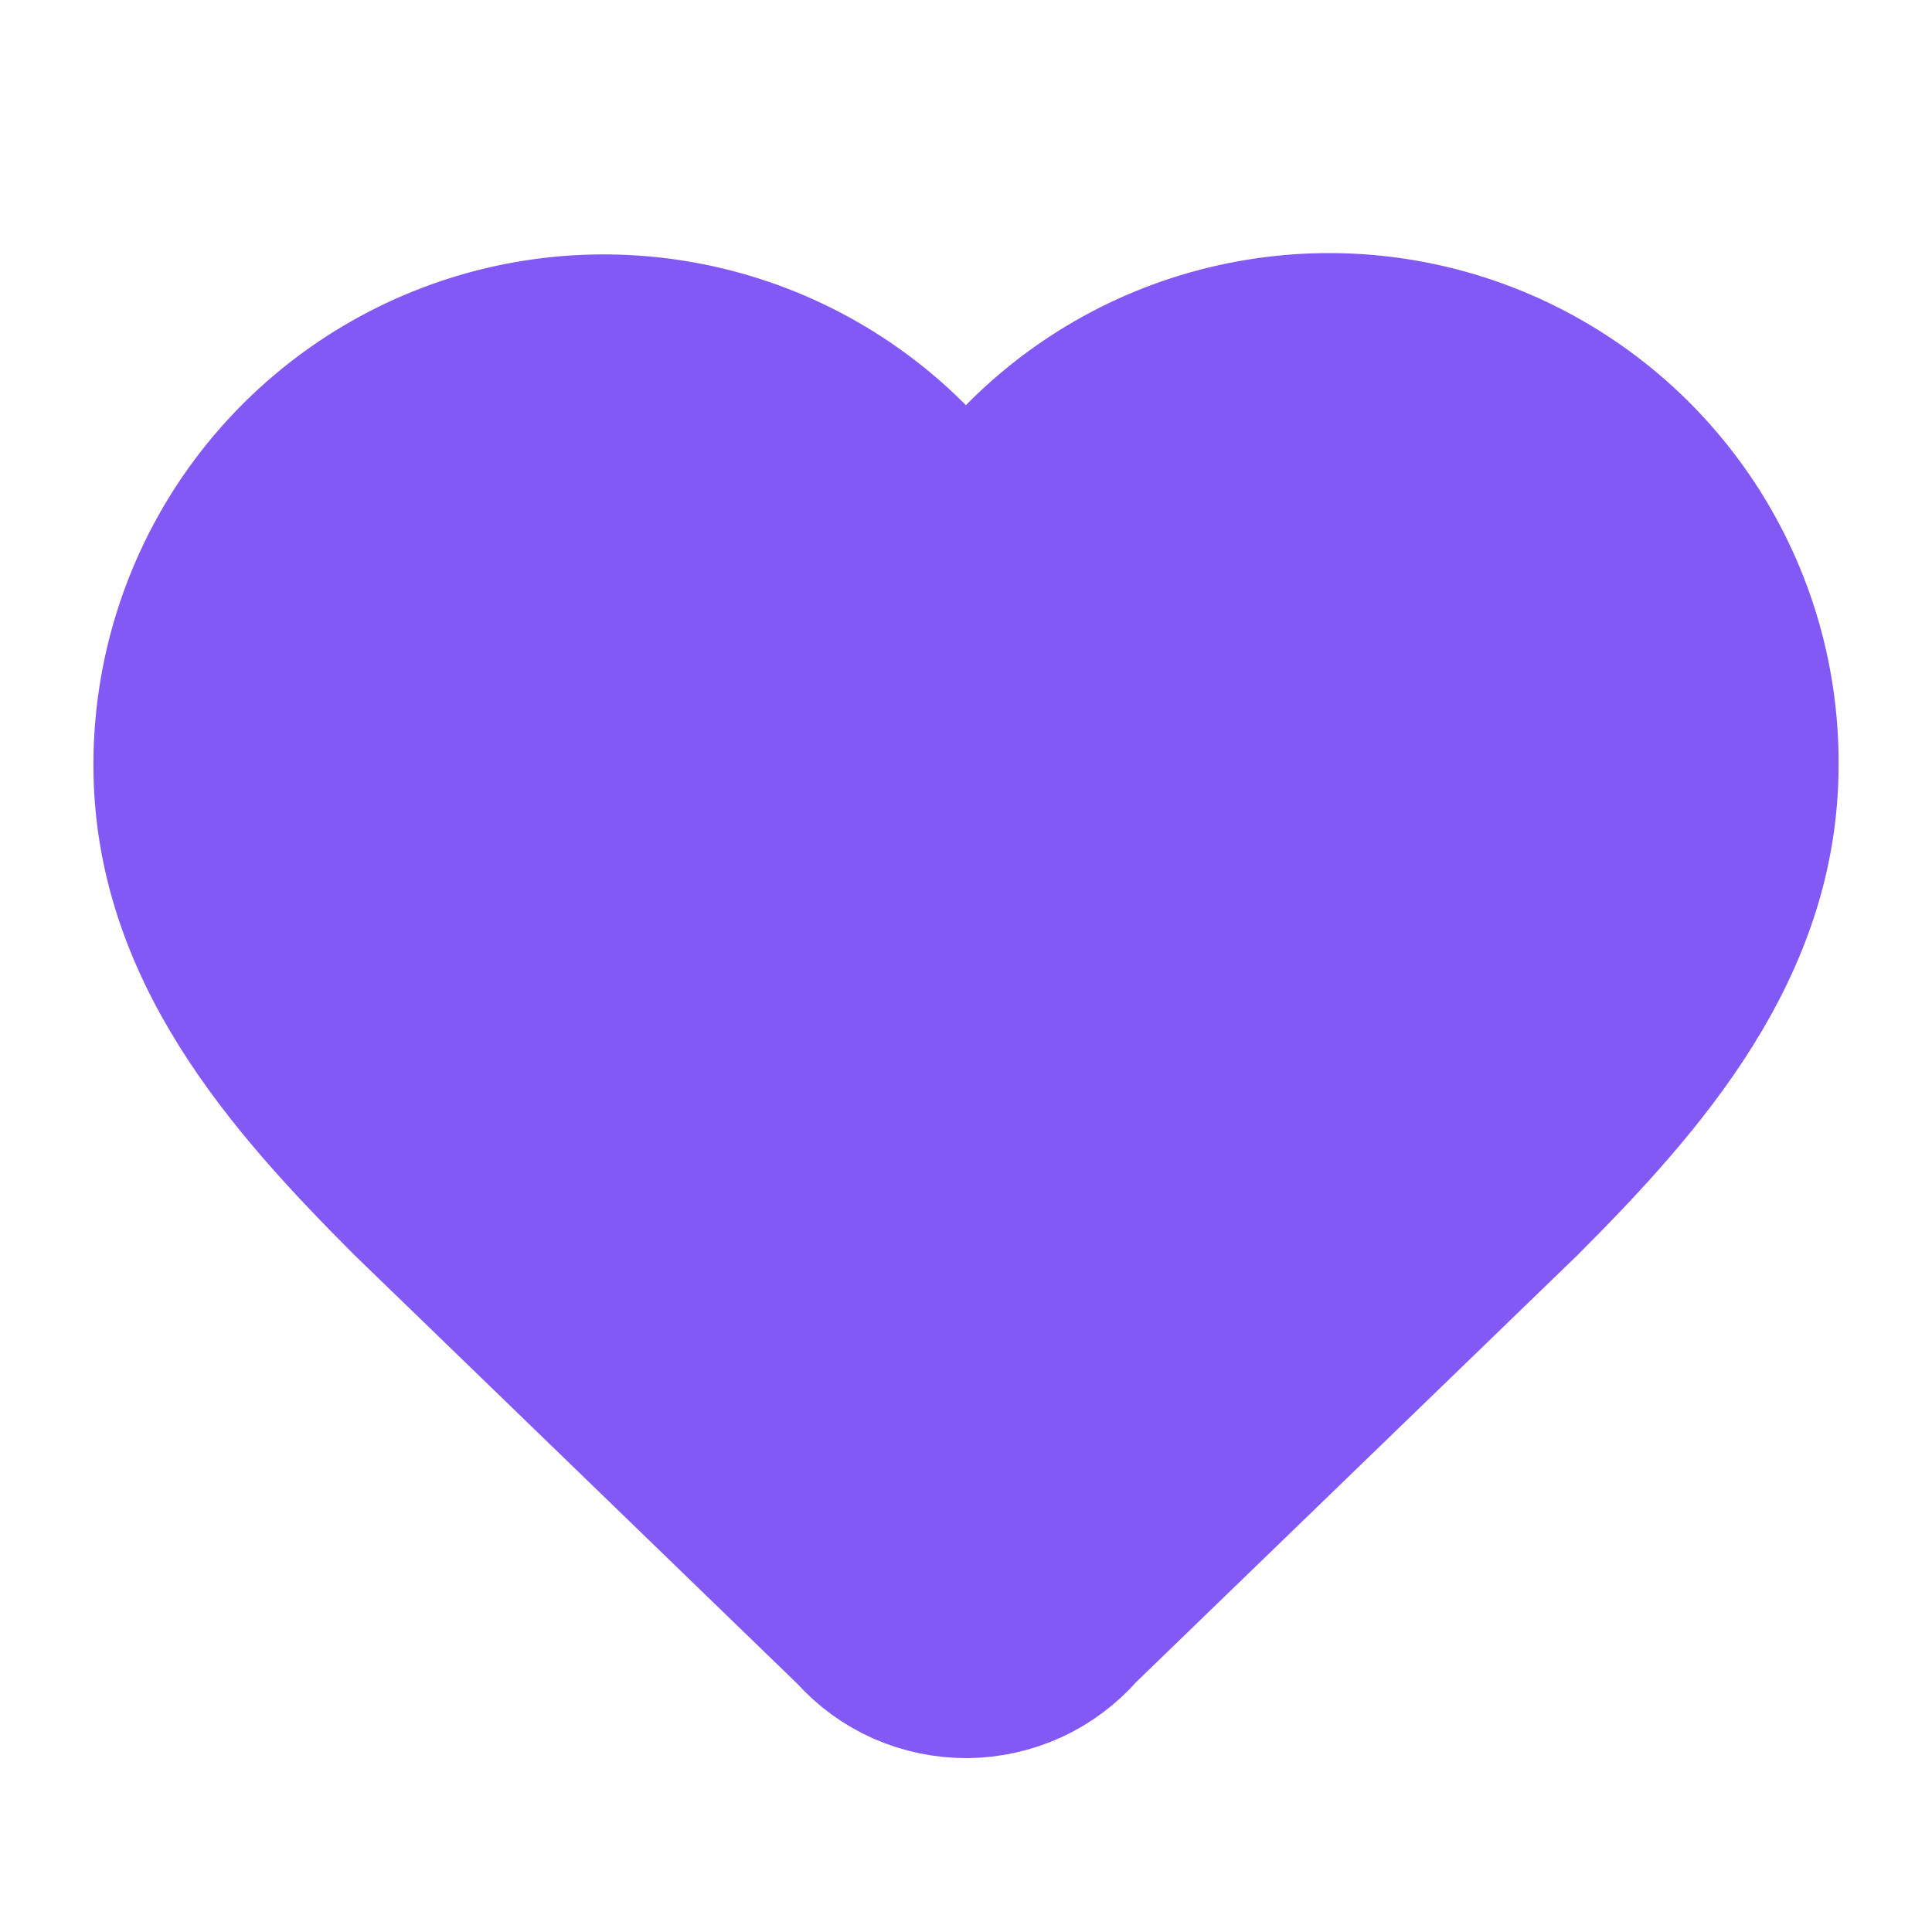
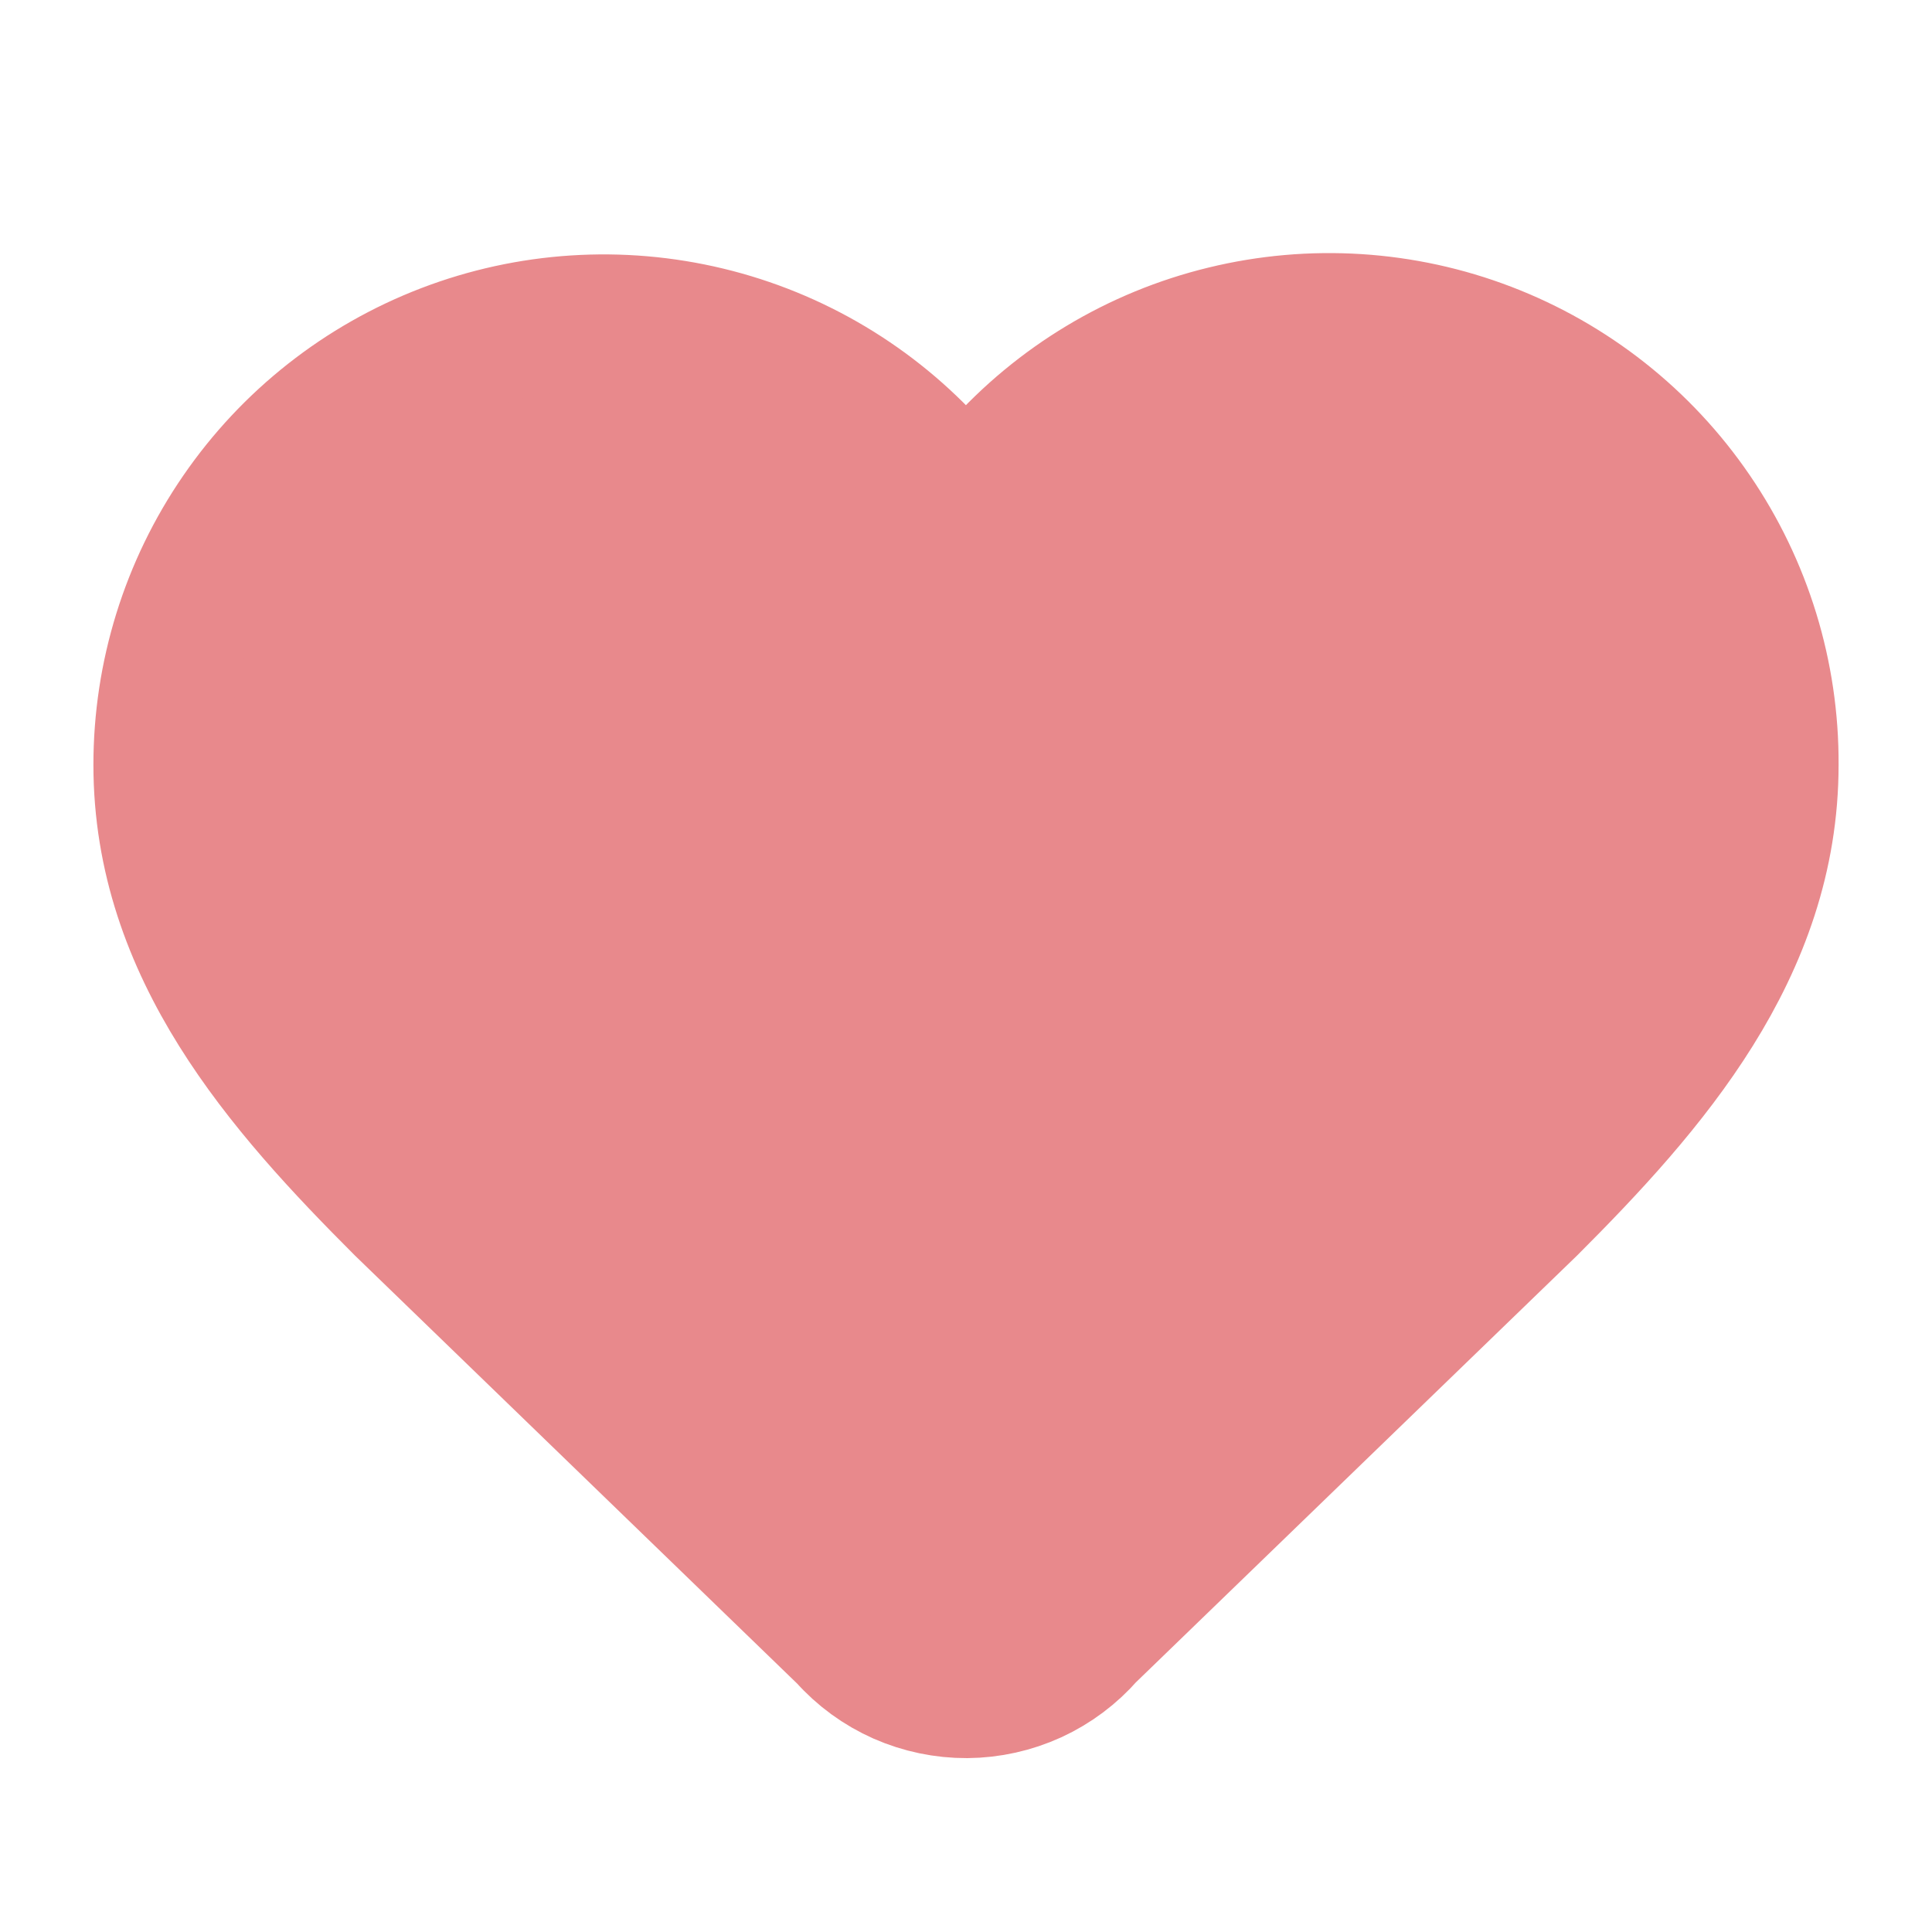
<svg xmlns="http://www.w3.org/2000/svg" width="20" height="20" viewBox="0 0 20 20" fill="none">
-   <path d="M1.667 7.917C1.667 6.989 1.948 6.084 2.473 5.32C2.999 4.556 3.744 3.969 4.61 3.637C5.475 3.305 6.422 3.244 7.323 3.461C8.225 3.678 9.039 4.164 9.659 4.853C9.703 4.9 9.755 4.937 9.814 4.963C9.873 4.988 9.936 5.001 10 5.001C10.064 5.001 10.127 4.988 10.186 4.963C10.244 4.937 10.297 4.9 10.341 4.853C10.959 4.159 11.773 3.669 12.676 3.45C13.579 3.23 14.528 3.29 15.396 3.623C16.263 3.956 17.009 4.545 17.534 5.312C18.059 6.079 18.338 6.987 18.333 7.917C18.333 9.825 17.083 11.25 15.833 12.5L11.257 16.927C11.101 17.106 10.91 17.249 10.695 17.348C10.48 17.446 10.246 17.498 10.01 17.5C9.774 17.501 9.54 17.452 9.323 17.357C9.107 17.261 8.914 17.12 8.757 16.943L4.167 12.5C2.917 11.25 1.667 9.833 1.667 7.917Z" fill="#8259F5" stroke="#8259F5" stroke-width="1.4" stroke-linecap="round" stroke-linejoin="round" />
+   <path d="M1.667 7.917C1.667 6.989 1.948 6.084 2.474 5.32C2.999 4.556 3.744 3.969 4.61 3.637C5.476 3.305 6.422 3.244 7.323 3.461C8.225 3.678 9.039 4.164 9.659 4.853C9.703 4.9 9.756 4.937 9.814 4.963C9.873 4.988 9.936 5.001 10 5.001C10.064 5.001 10.127 4.988 10.186 4.963C10.245 4.937 10.297 4.9 10.341 4.853C10.959 4.159 11.773 3.669 12.676 3.45C13.579 3.23 14.528 3.29 15.396 3.623C16.264 3.956 17.01 4.545 17.534 5.312C18.059 6.079 18.338 6.987 18.333 7.917C18.333 9.825 17.083 11.25 15.833 12.5L11.257 16.927C11.101 17.106 10.91 17.249 10.695 17.348C10.48 17.446 10.247 17.498 10.01 17.5C9.774 17.501 9.54 17.452 9.324 17.357C9.108 17.261 8.914 17.12 8.757 16.943L4.167 12.5C2.917 11.25 1.667 9.833 1.667 7.917Z" fill="#E8898C" stroke="#E8898C" stroke-width="1.4" stroke-linecap="round" stroke-linejoin="round" />
</svg>
